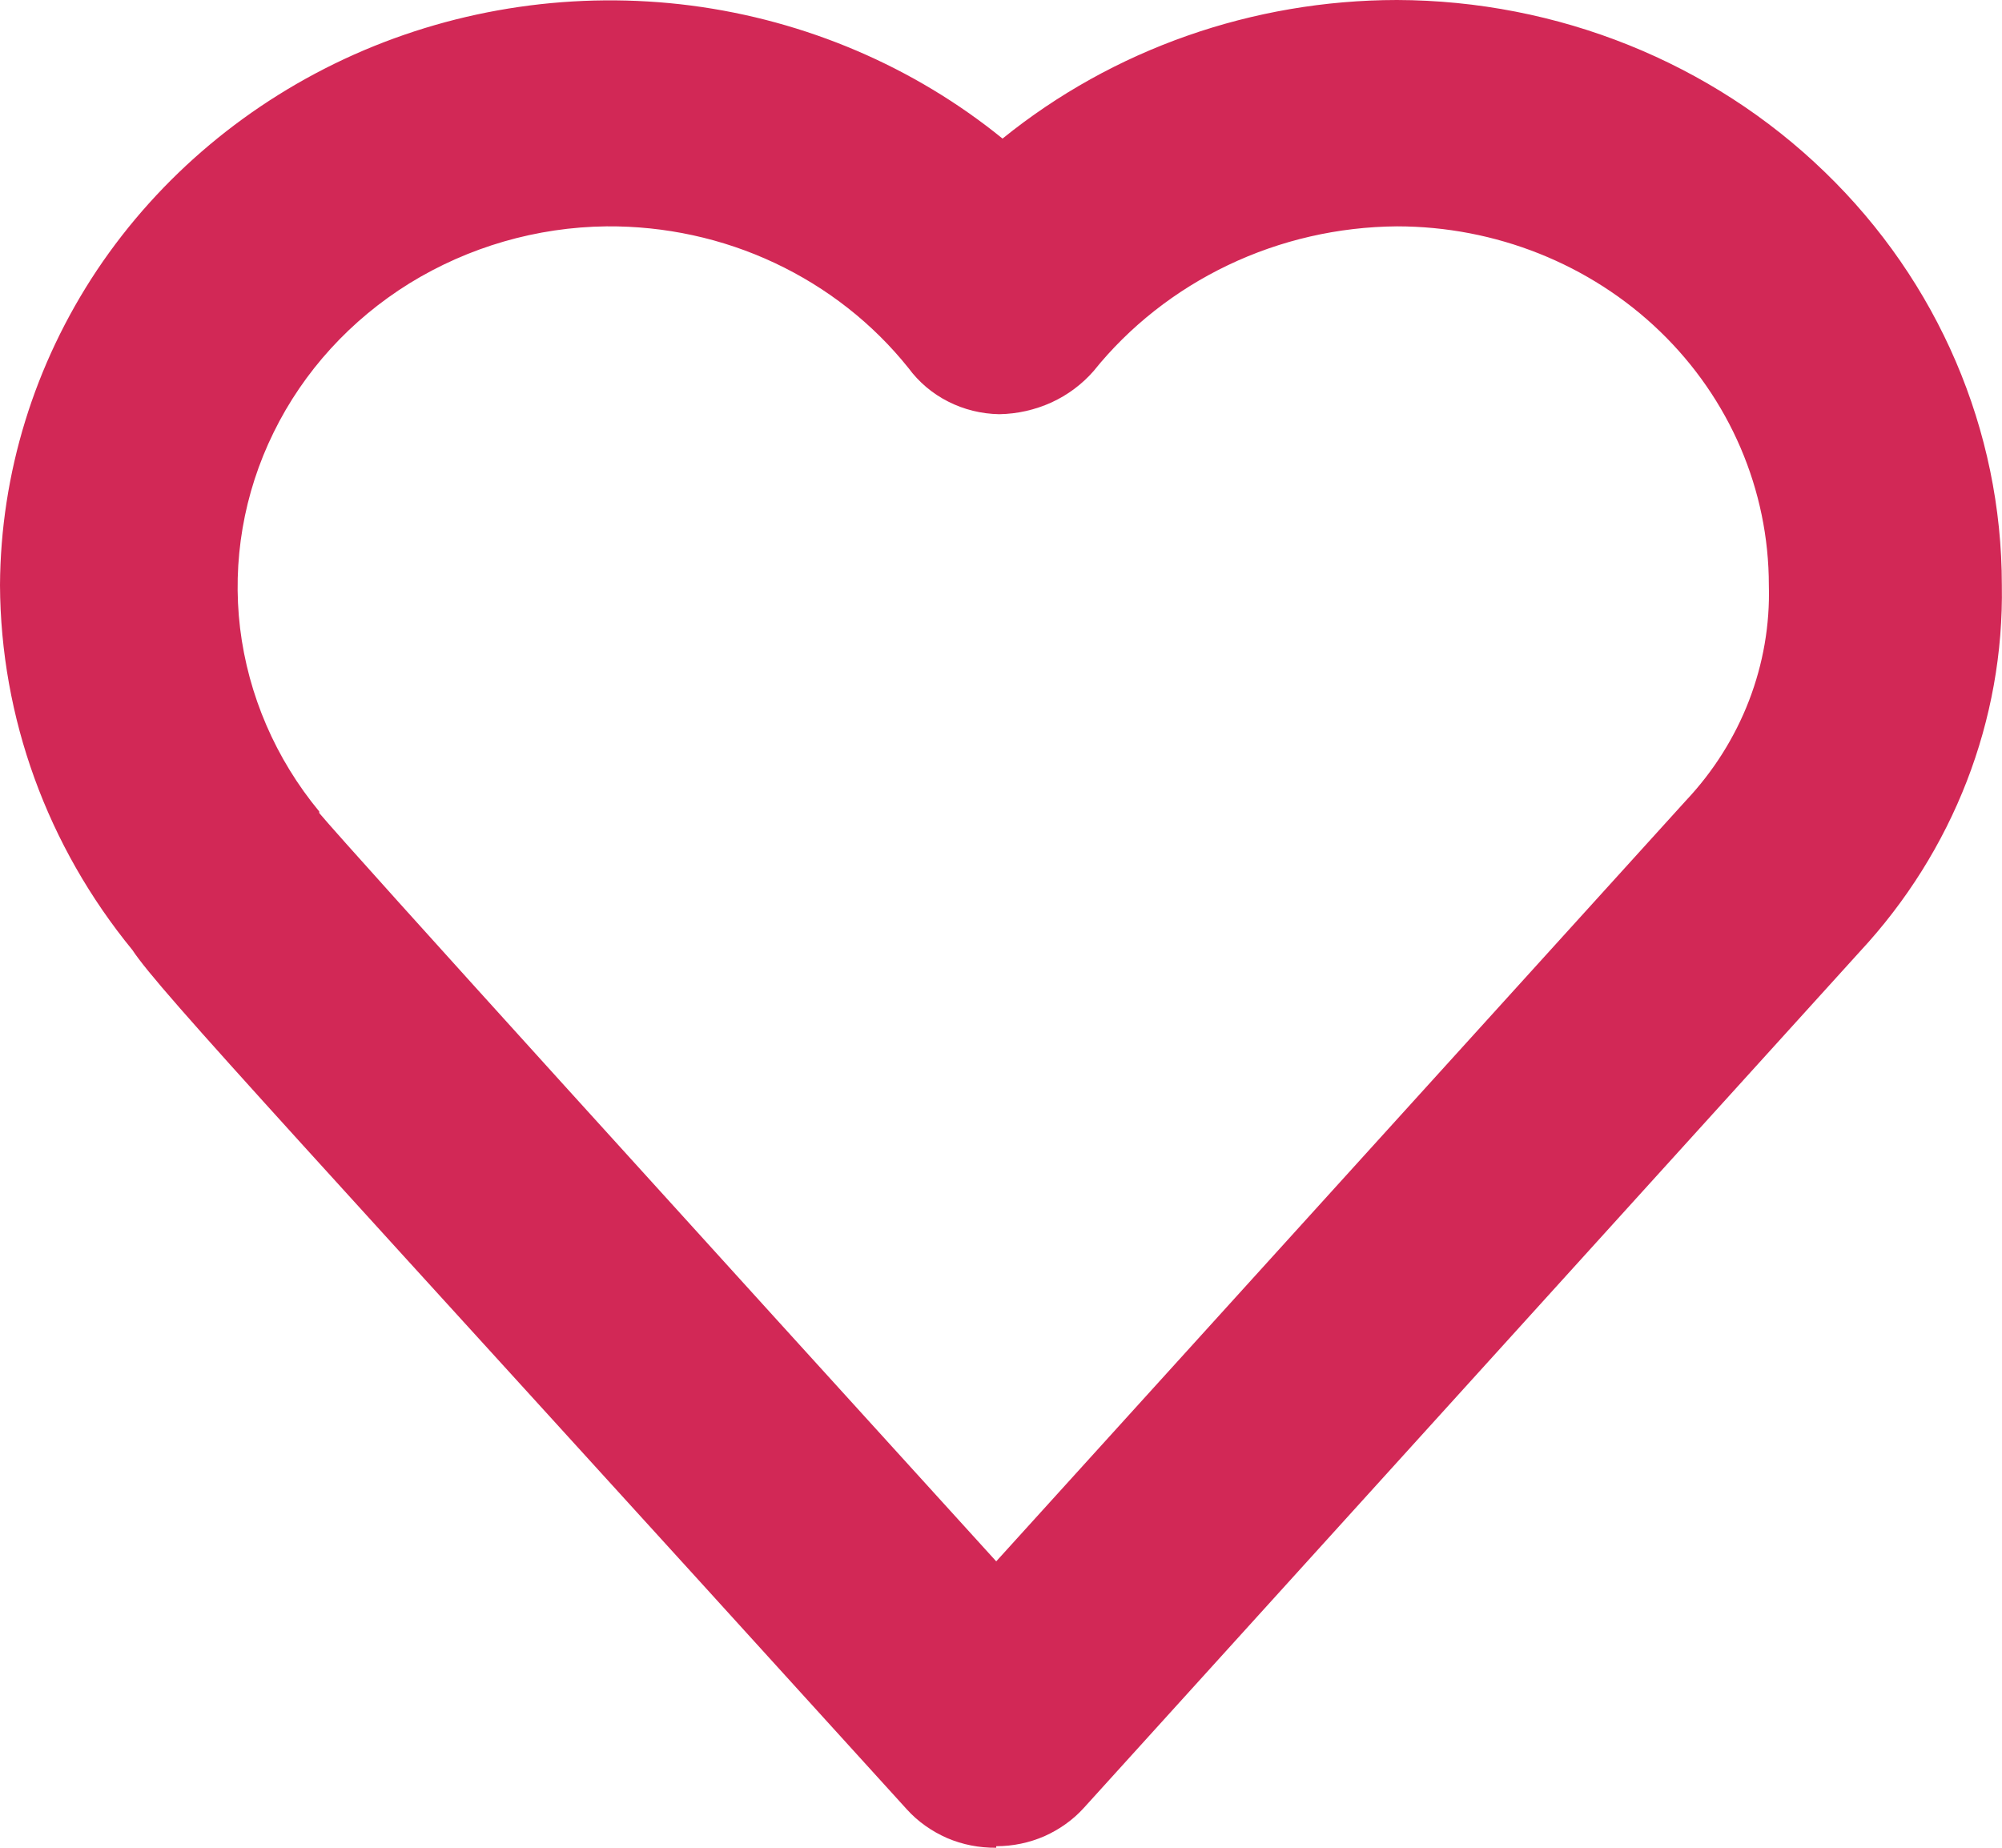
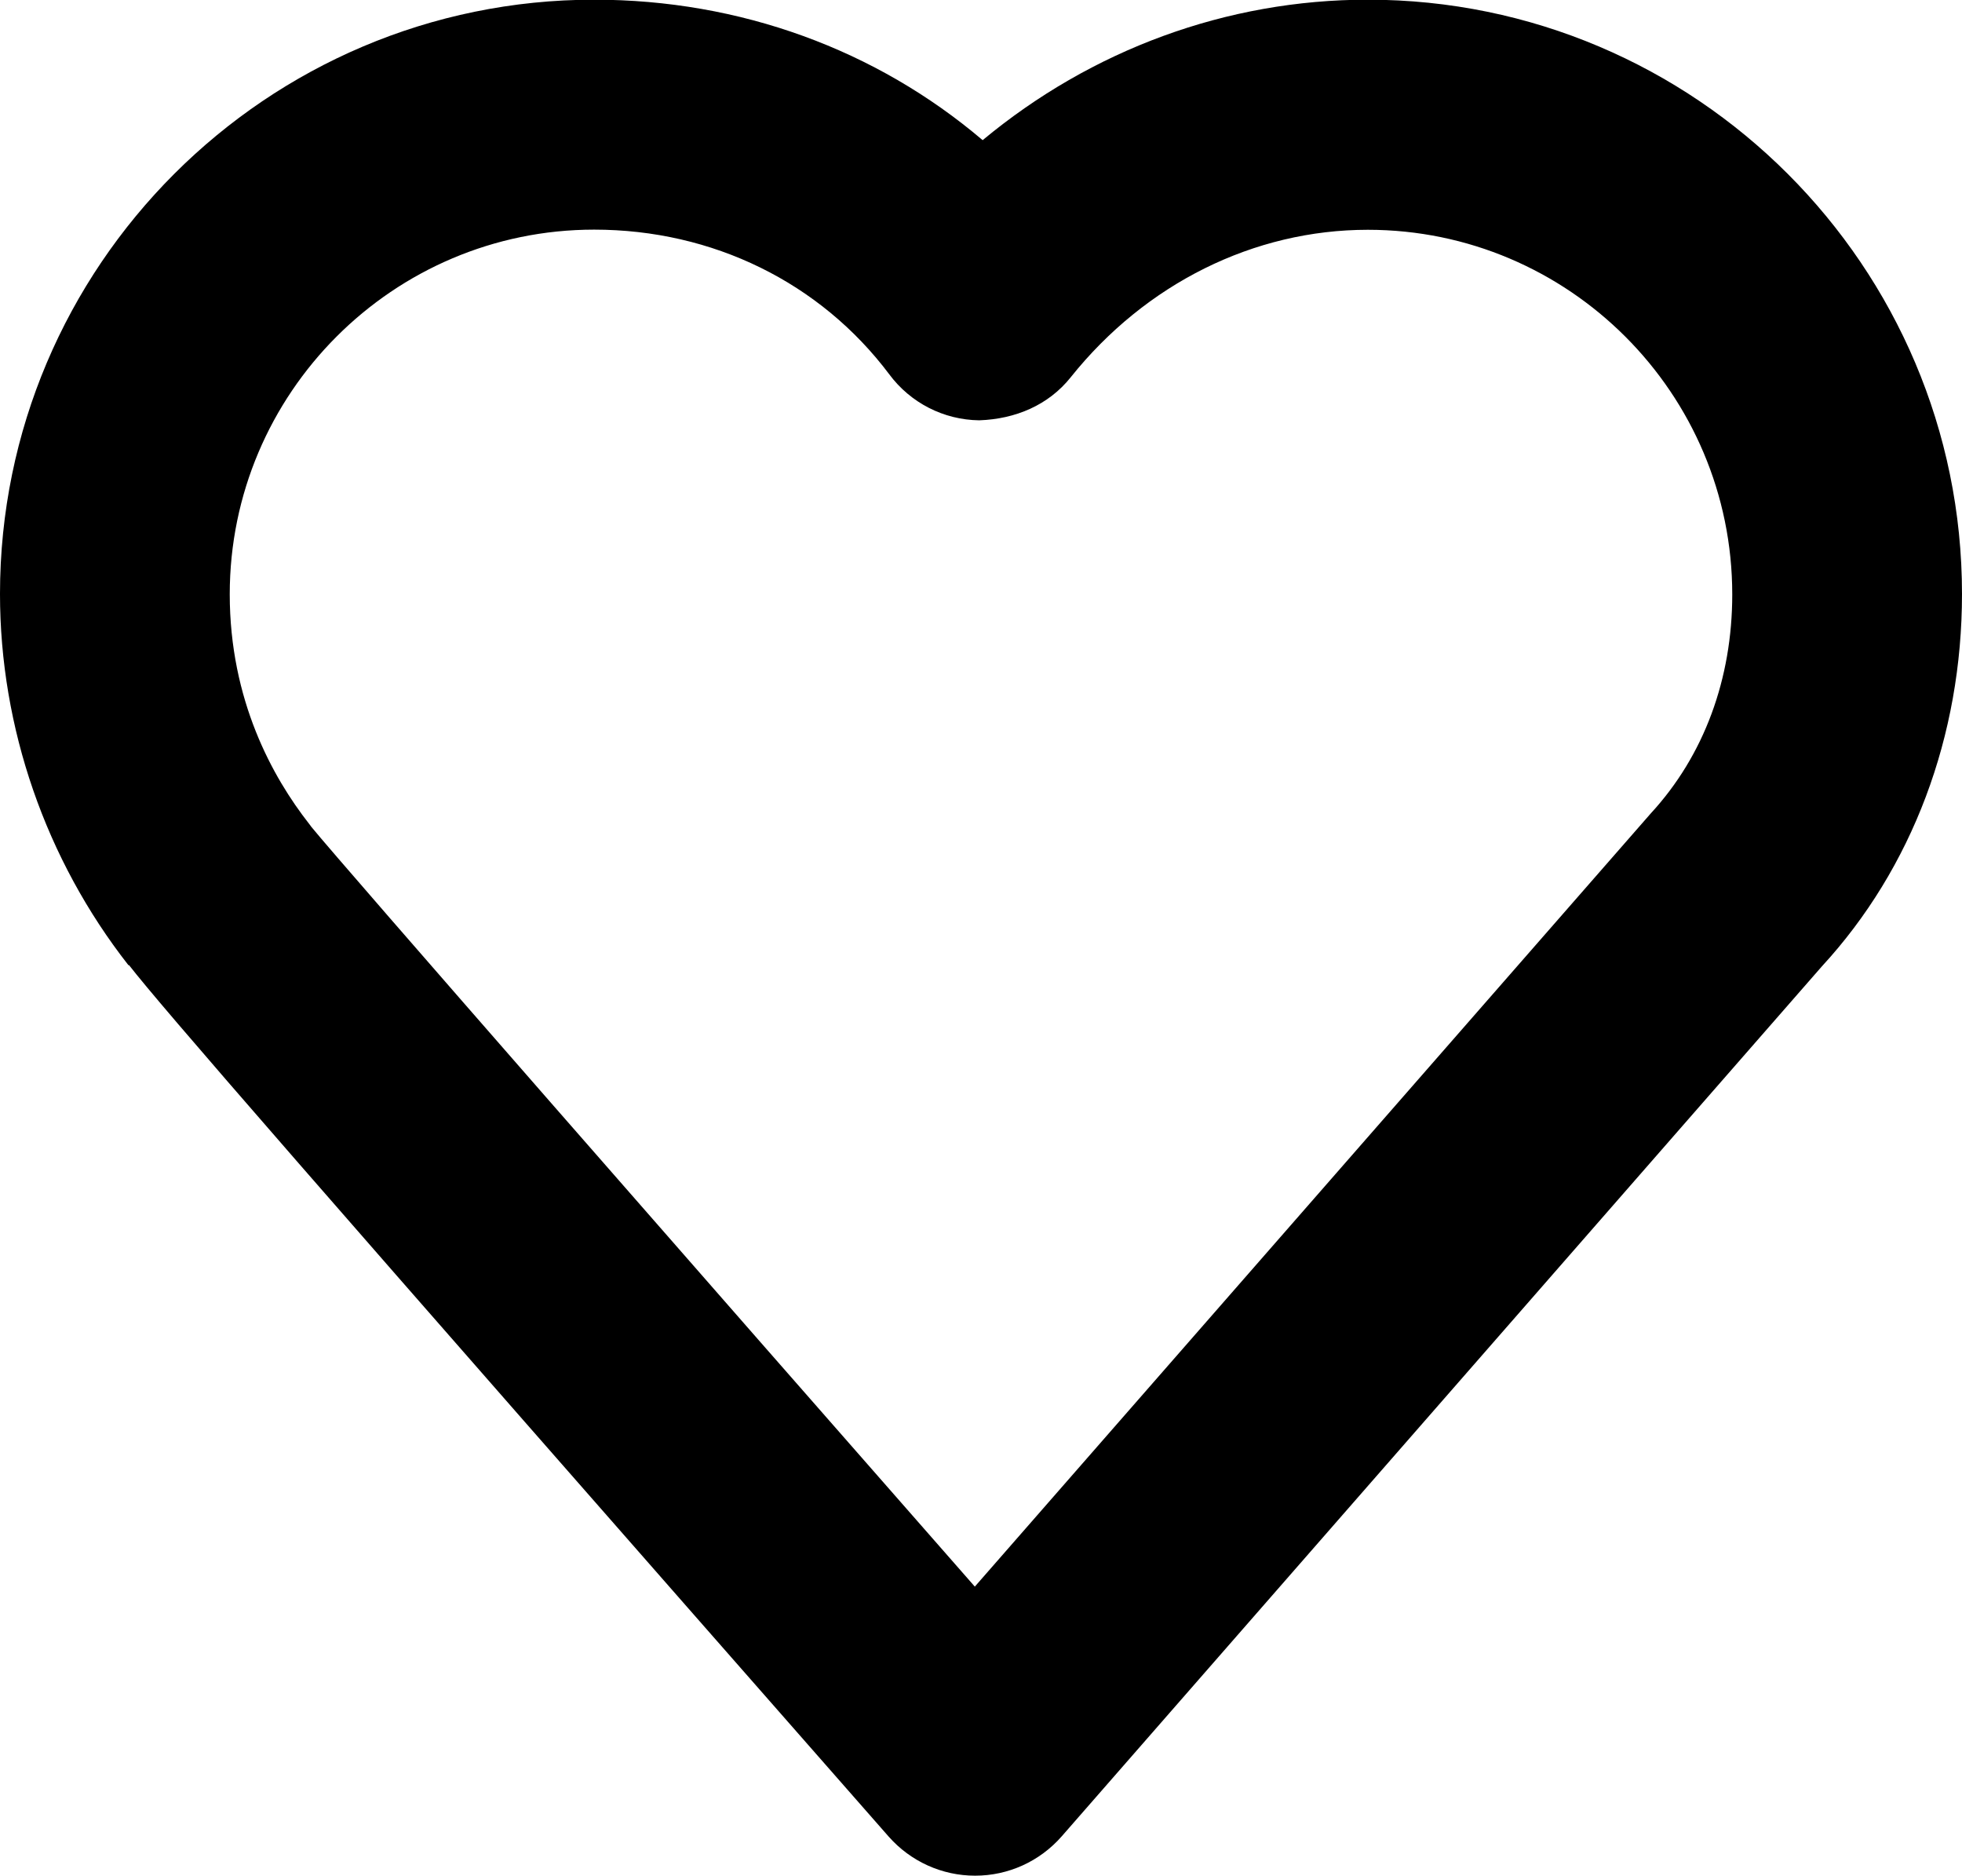
- <svg xmlns="http://www.w3.org/2000/svg" width="13" height="12" viewBox="0 0 13 12" fill="none">
-   <path d="M6.469 12C6.359 12.001 6.25 11.98 6.15 11.937C6.05 11.893 5.96 11.83 5.888 11.75C1.959 7.42 1.037 6.44 0.86 6.17C0.307 5.495 0.004 4.661 0 3.8C0.004 3.074 0.223 2.365 0.63 1.754C1.038 1.144 1.617 0.659 2.3 0.354C2.983 0.05 3.742 -0.06 4.487 0.036C5.233 0.133 5.935 0.433 6.51 0.9C7.228 0.319 8.134 0.001 9.071 0C10.114 0.003 11.113 0.404 11.849 1.117C12.586 1.829 12.999 2.794 12.999 3.8C13.014 4.677 12.684 5.527 12.077 6.18L7.039 11.74C6.968 11.819 6.88 11.881 6.782 11.925C6.683 11.968 6.577 11.99 6.469 11.99V12ZM2.073 5.28C2.291 5.54 4.634 8.12 6.469 10.14L10.947 5.2C11.307 4.818 11.501 4.316 11.486 3.8C11.486 3.182 11.232 2.589 10.779 2.152C10.326 1.715 9.711 1.47 9.071 1.47C8.69 1.473 8.315 1.559 7.974 1.722C7.633 1.885 7.334 2.12 7.101 2.41C7.026 2.496 6.932 2.566 6.827 2.614C6.721 2.662 6.606 2.688 6.489 2.69C6.373 2.688 6.259 2.66 6.157 2.608C6.054 2.556 5.966 2.481 5.899 2.39C5.668 2.101 5.371 1.868 5.031 1.708C4.691 1.548 4.317 1.467 3.939 1.47C3.485 1.475 3.042 1.604 2.659 1.84C2.277 2.077 1.971 2.412 1.777 2.808C1.582 3.204 1.507 3.645 1.559 4.08C1.612 4.515 1.79 4.928 2.073 5.27V5.28Z" fill="#D22856" />
+ <svg xmlns="http://www.w3.org/2000/svg" version="1.0" id="Layer_1" x="0px" y="0px" width="12.545px" height="11.99px" viewBox="521.939 473.064 12.545 11.99" enable-background="new 521.939 473.064 12.545 11.99" xml:space="preserve">
+   <g>
+     <path d="M528.174,485.055c-0.212,0-0.412-0.091-0.552-0.249c-3.798-4.324-4.644-5.298-4.858-5.572l-0.004,0.0 c-0.529-0.675-0.821-1.518-0.821-2.373c0-2.095,1.704-3.799,3.799-3.799c0.934,0,1.804,0.32,2.484,0.898 c0.696-0.578,1.56-0.898,2.463-0.898c2.095,0,3.799,1.704,3.799,3.799c0,0.909-0.318,1.754-0.896,2.381l-4.86,5.561 C528.587,484.964,528.386,485.055,528.174,485.055L528.174,485.055z M523.929,478.349c0.208,0.255,2.471,2.839,4.243,4.858 l4.323-4.944c0.34-0.369,0.52-0.86,0.52-1.399c0-1.285-1.045-2.331-2.33-2.331c-0.729,0-1.421,0.344-1.9,0.943 c-0.142,0.178-0.353,0.267-0.585,0.275c-0.227-0.003-0.439-0.111-0.575-0.294c-0.441-0.587-1.129-0.925-1.887-0.925 c-1.285,0-2.33,1.046-2.33,2.331c0,0.678,0.275,1.171,0.507,1.467C523.919,478.336,523.925,478.342,523.929,478.349z" />
+   </g>
</svg>
